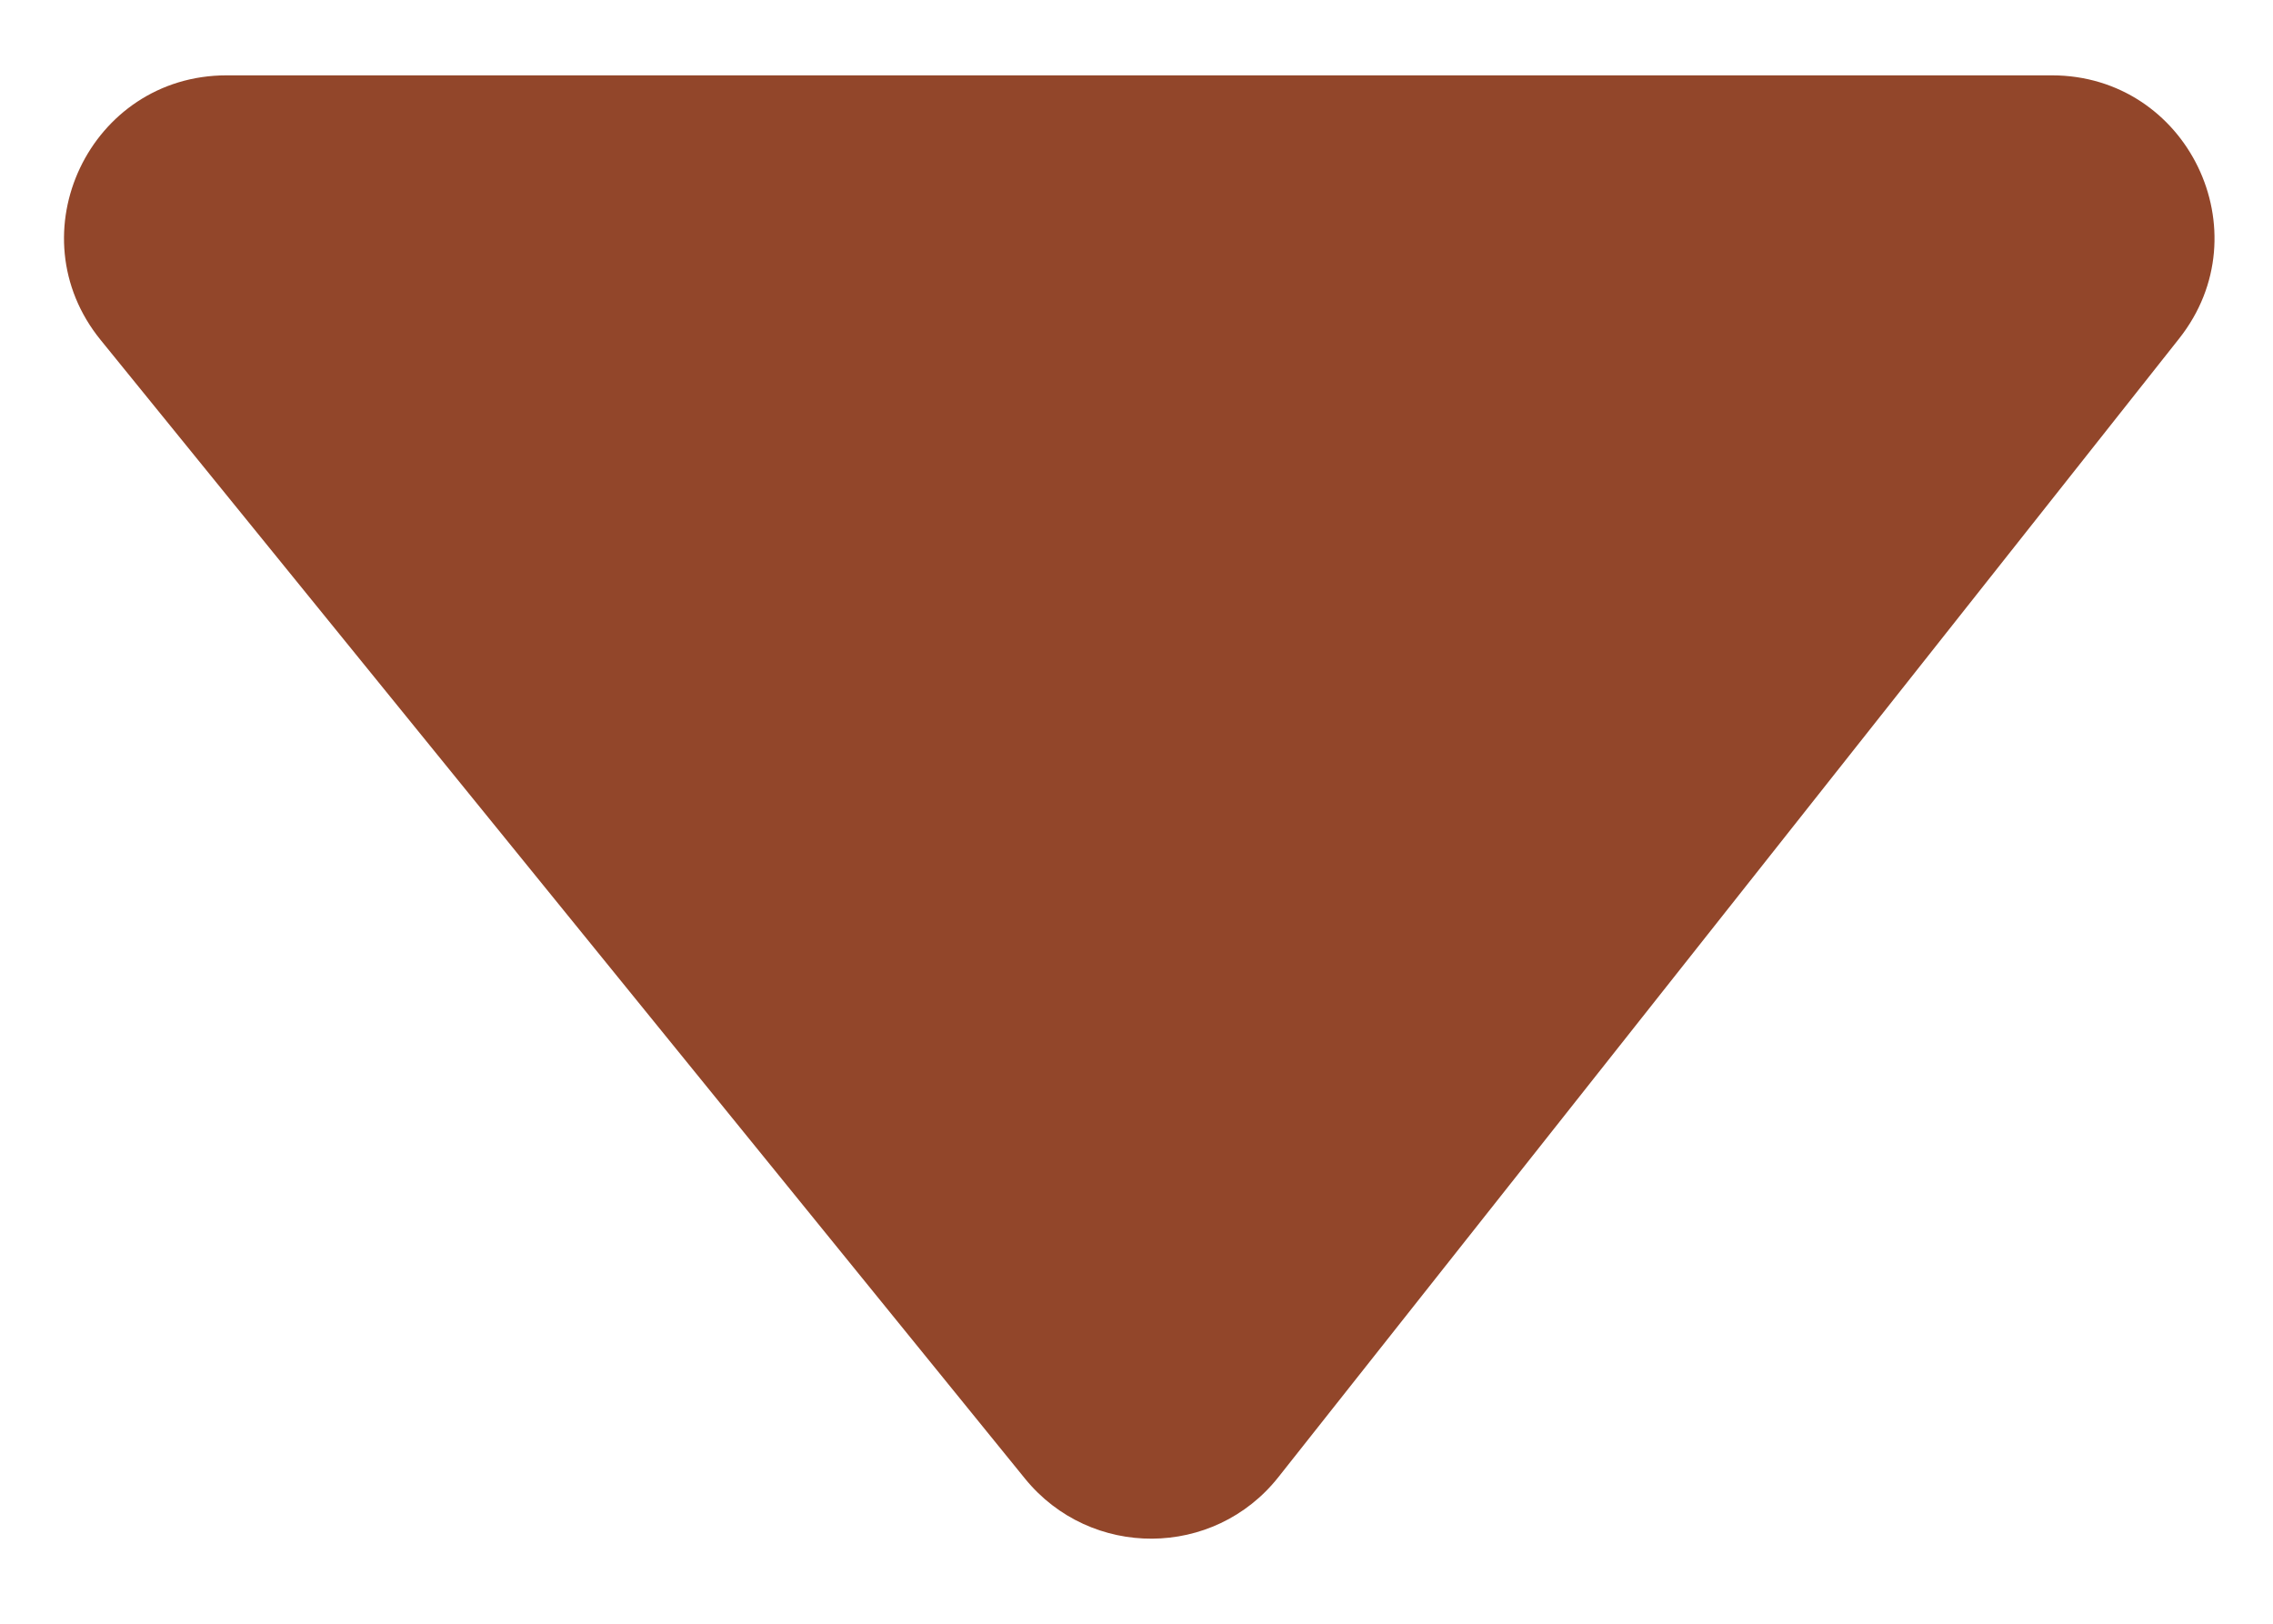
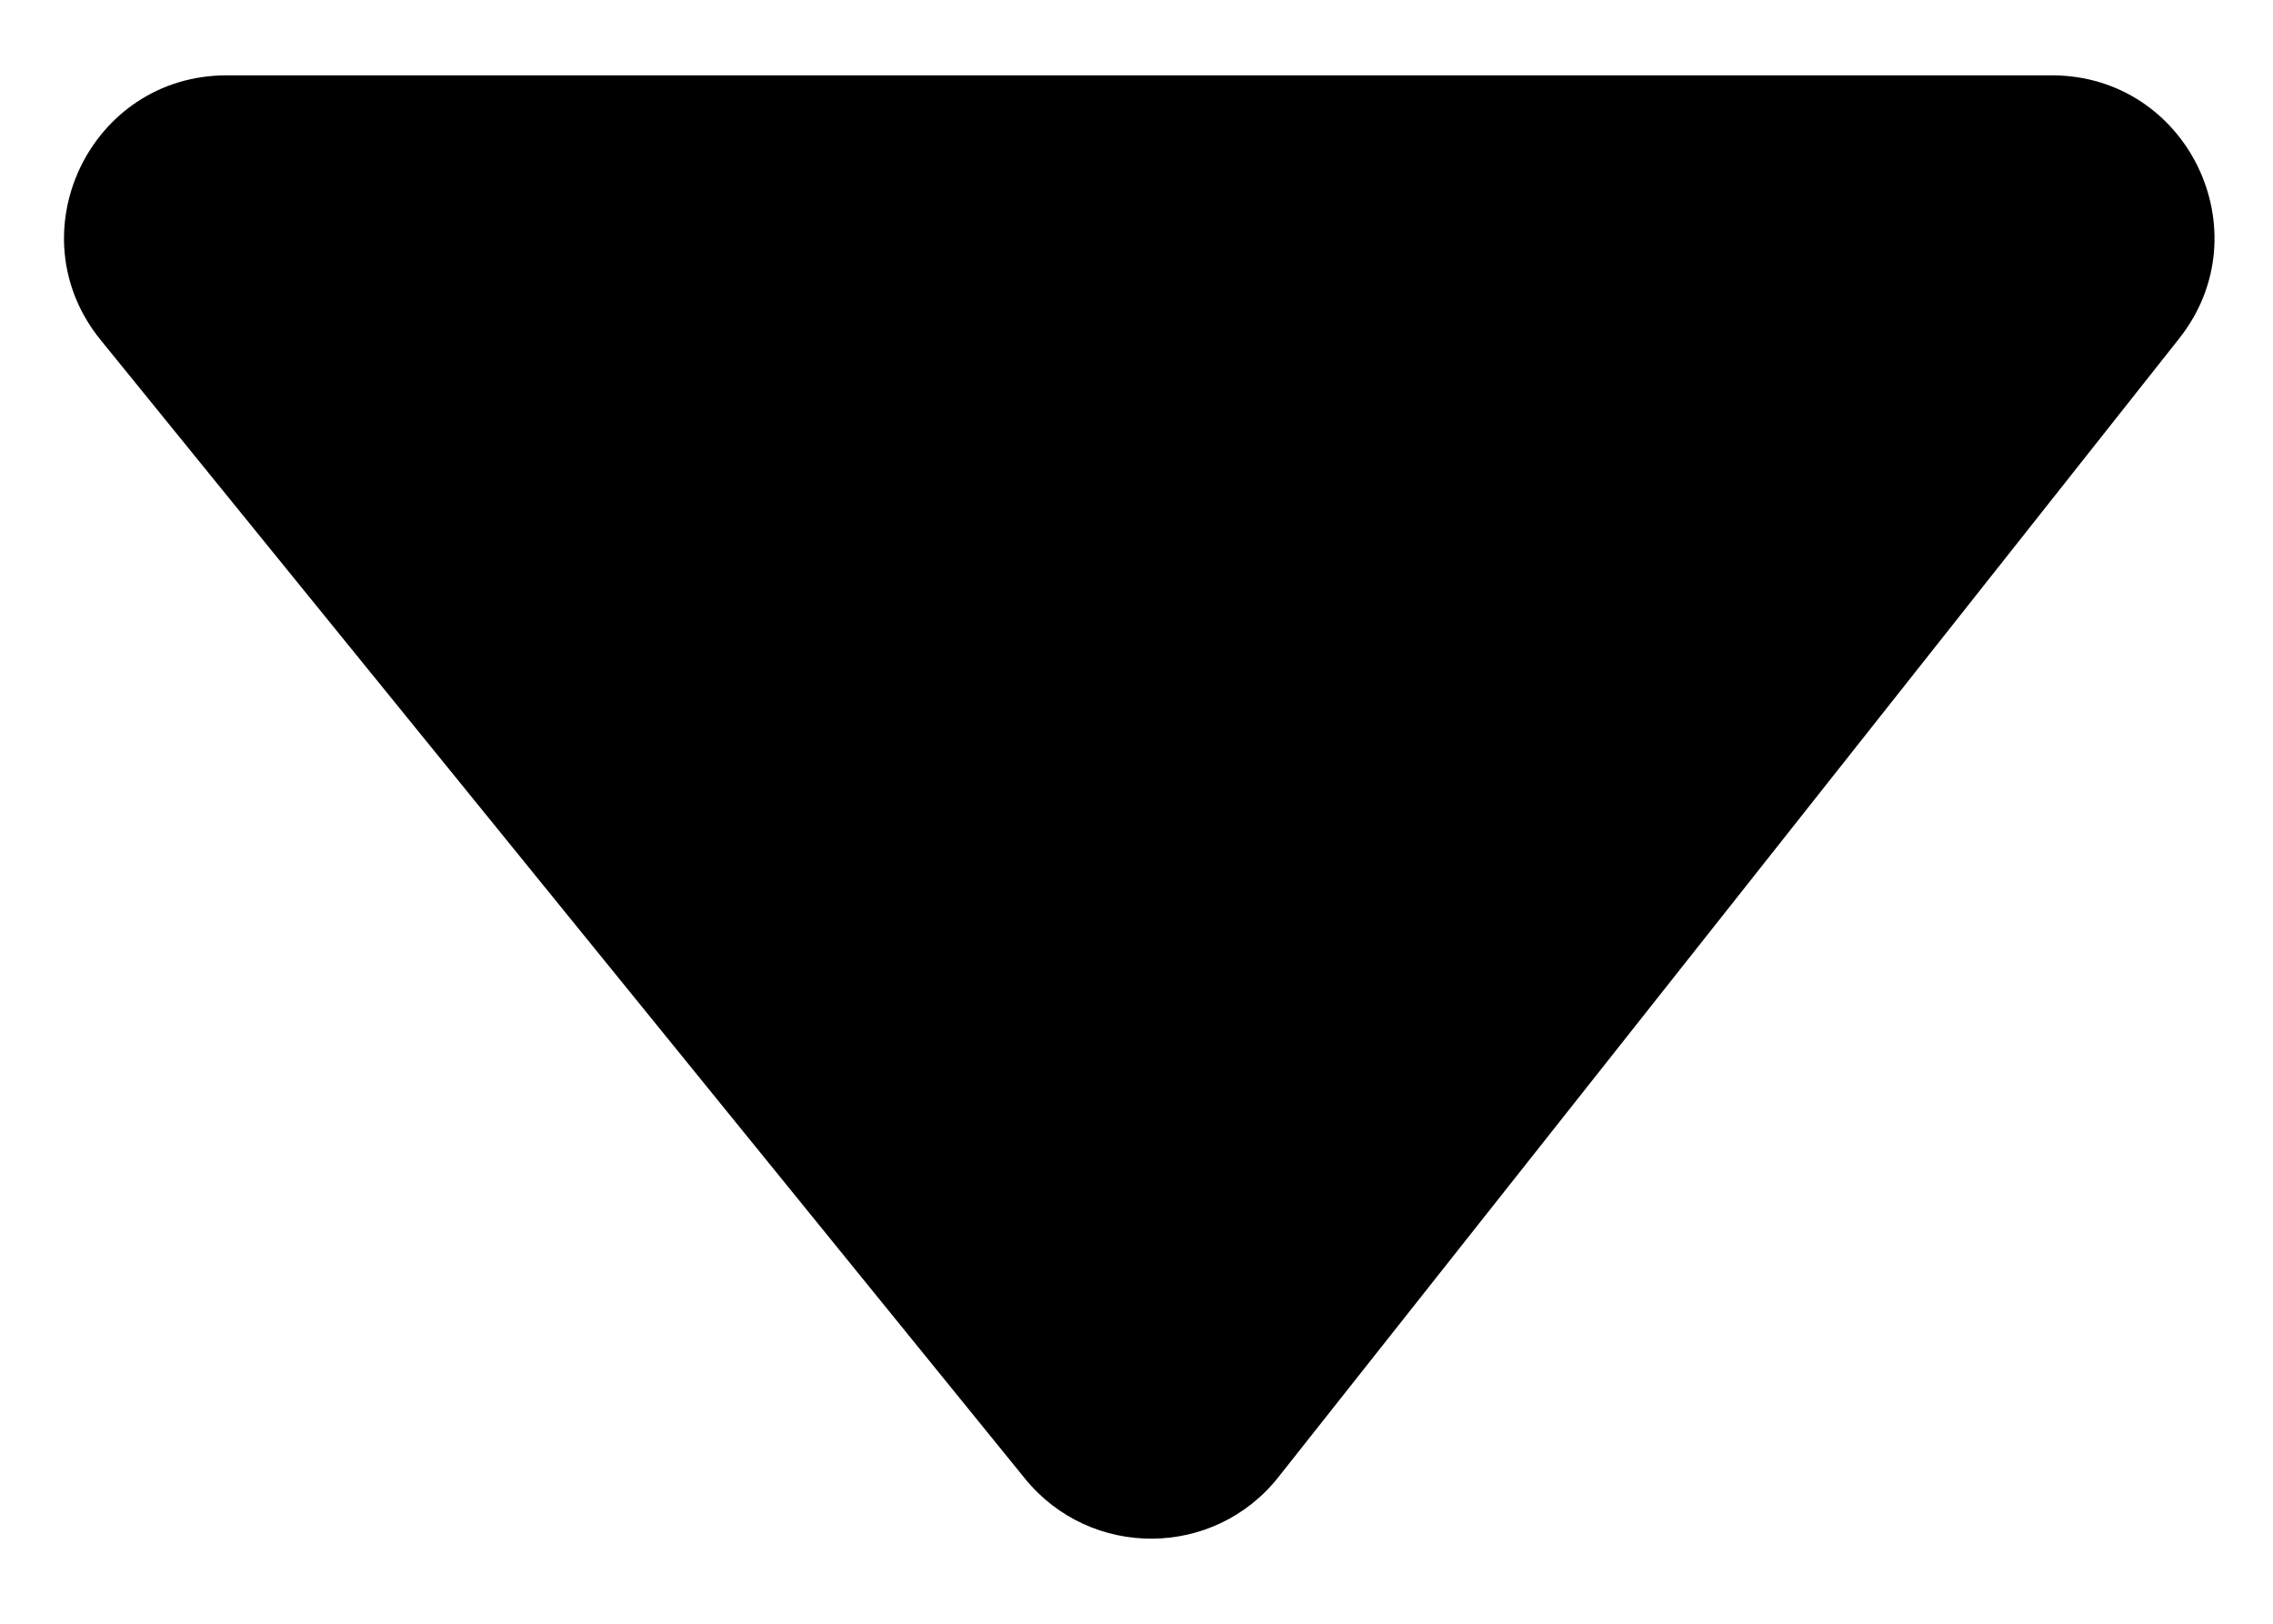
- <svg xmlns="http://www.w3.org/2000/svg" width="14" height="10" viewBox="0 0 14 10" fill="none">
-   <path d="M7.874 9.097C7.477 9.599 6.717 9.603 6.313 9.106L0.62 2.094C0.089 1.441 0.554 0.464 1.396 0.464L12.638 0.464C13.474 0.464 13.941 1.429 13.422 2.085L7.874 9.097Z" fill="#92462A" />
+ <svg xmlns="http://www.w3.org/2000/svg" width="14" height="10" viewBox="0 0 14 10" fill="current">
+   <path d="M7.874 9.097C7.477 9.599 6.717 9.603 6.313 9.106L0.62 2.094C0.089 1.441 0.554 0.464 1.396 0.464L12.638 0.464C13.474 0.464 13.941 1.429 13.422 2.085L7.874 9.097Z" fill="current" />
</svg>
